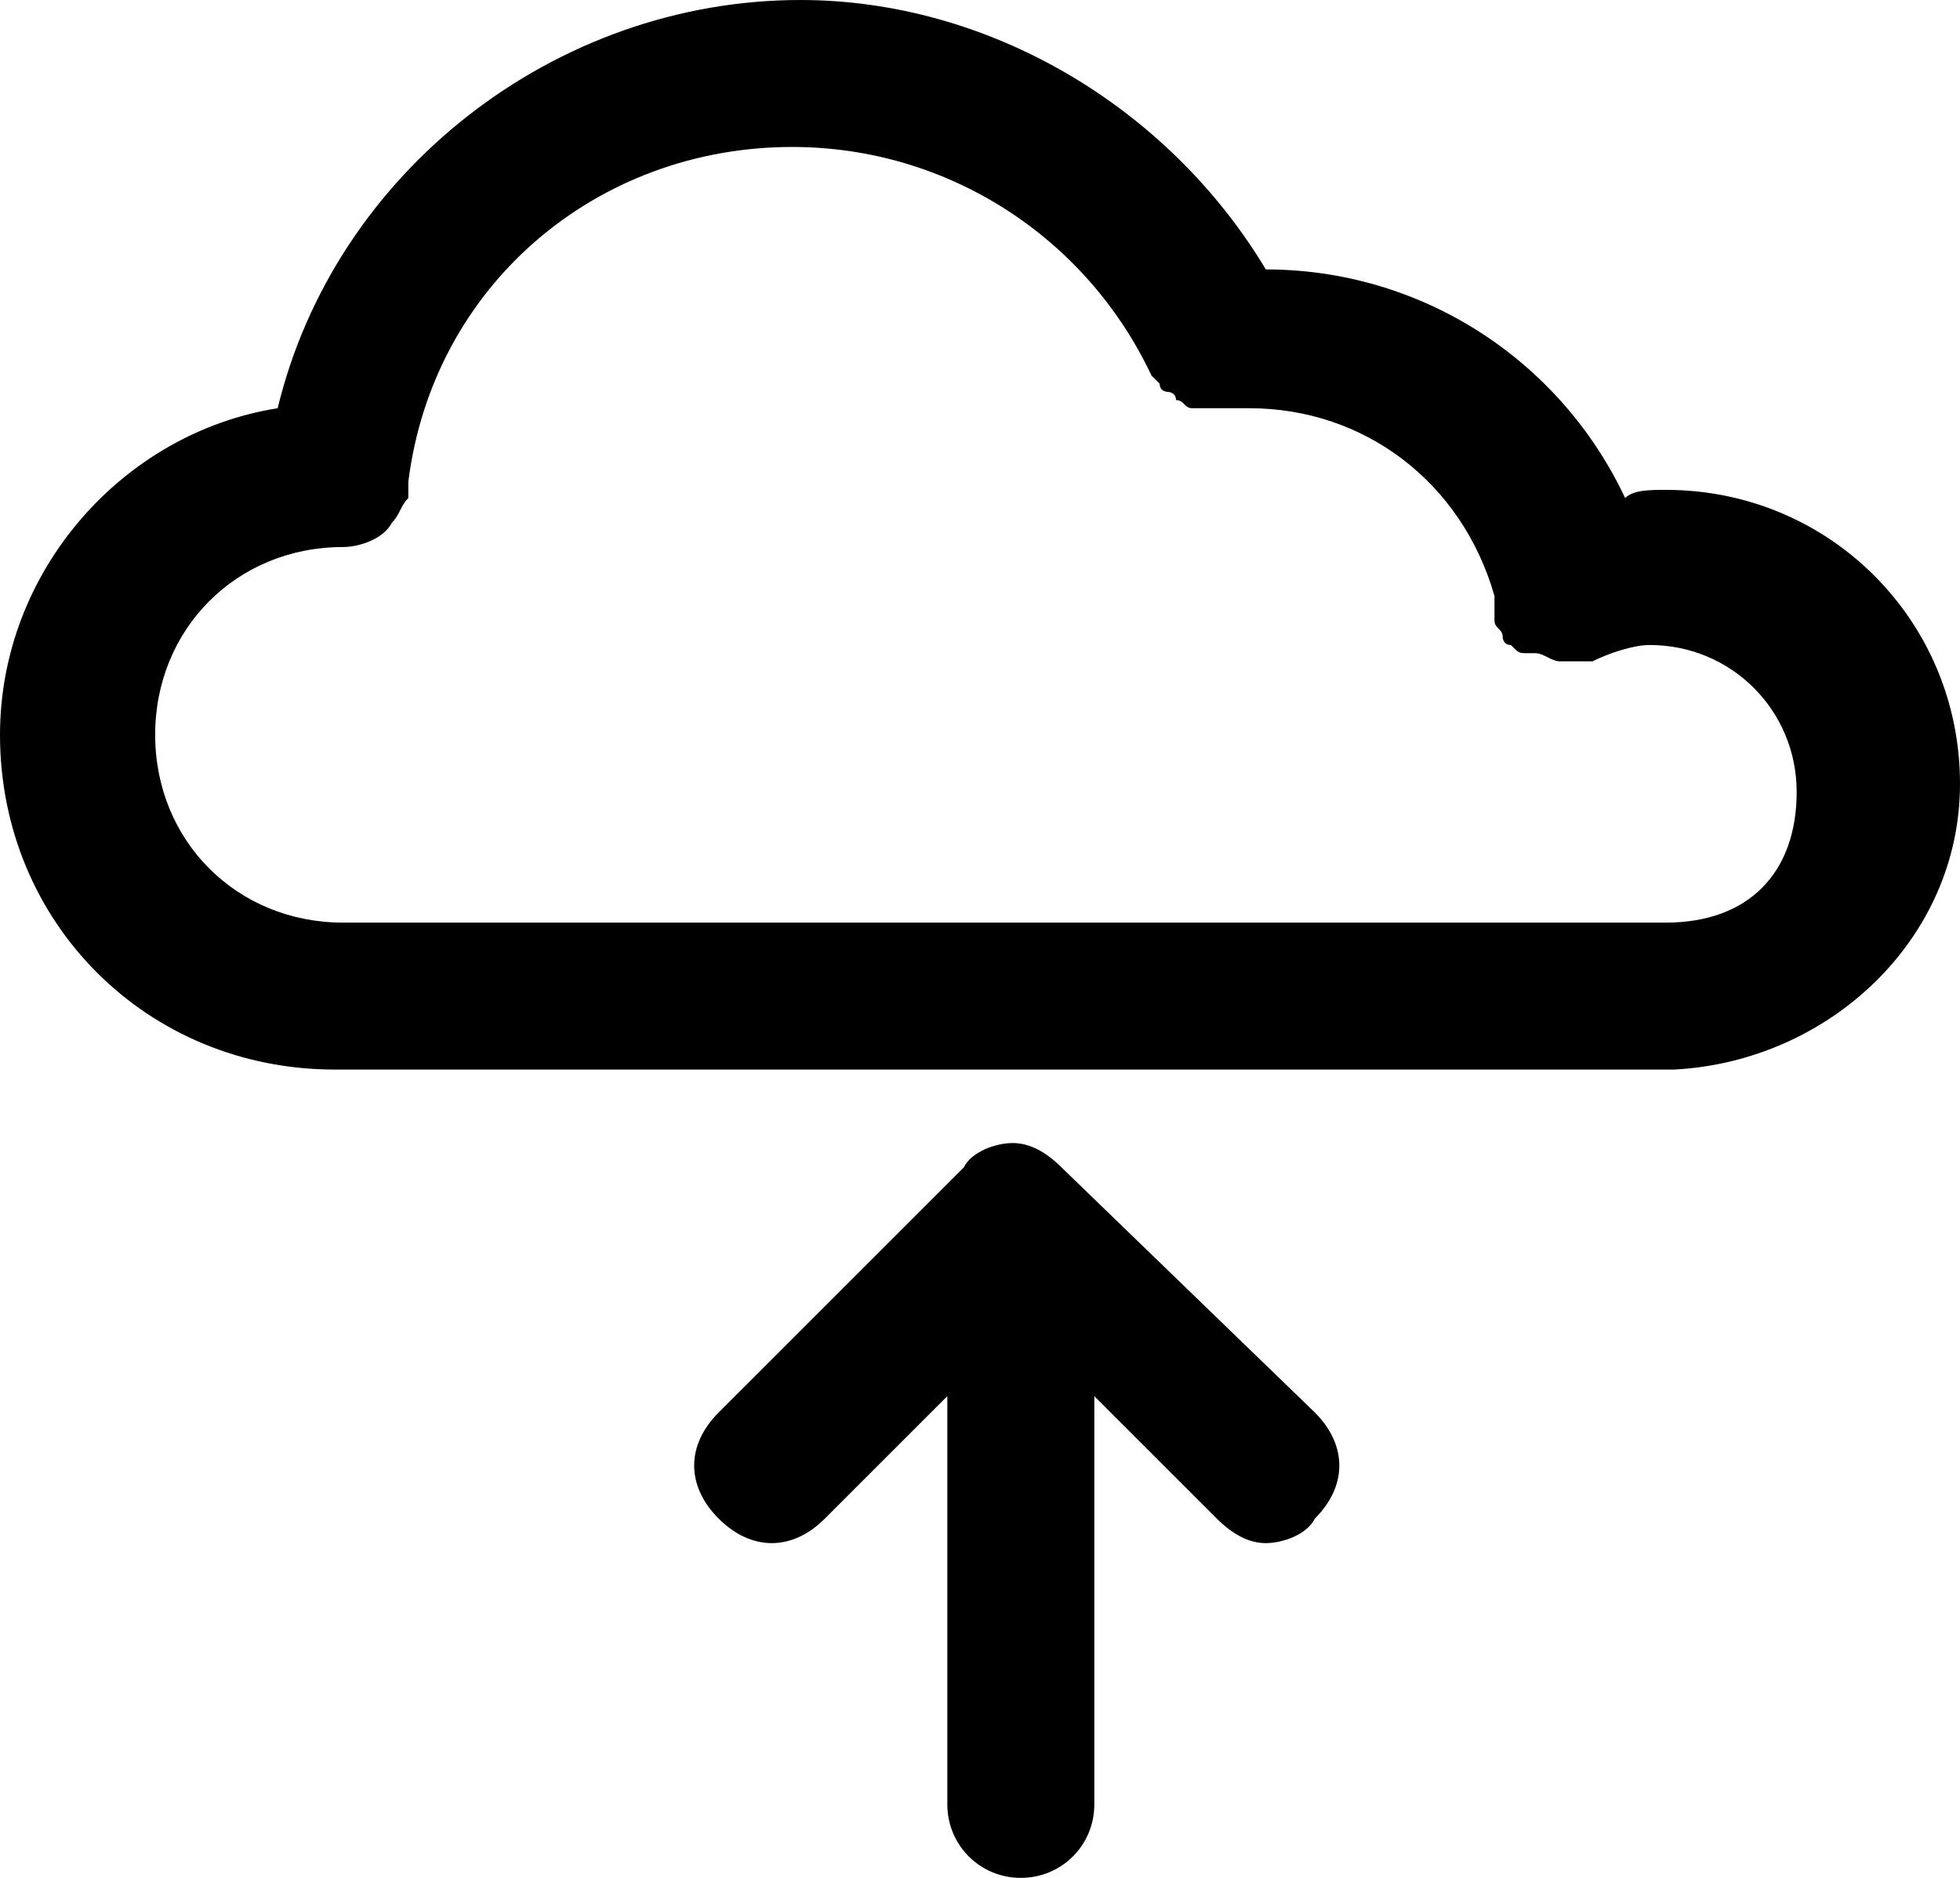
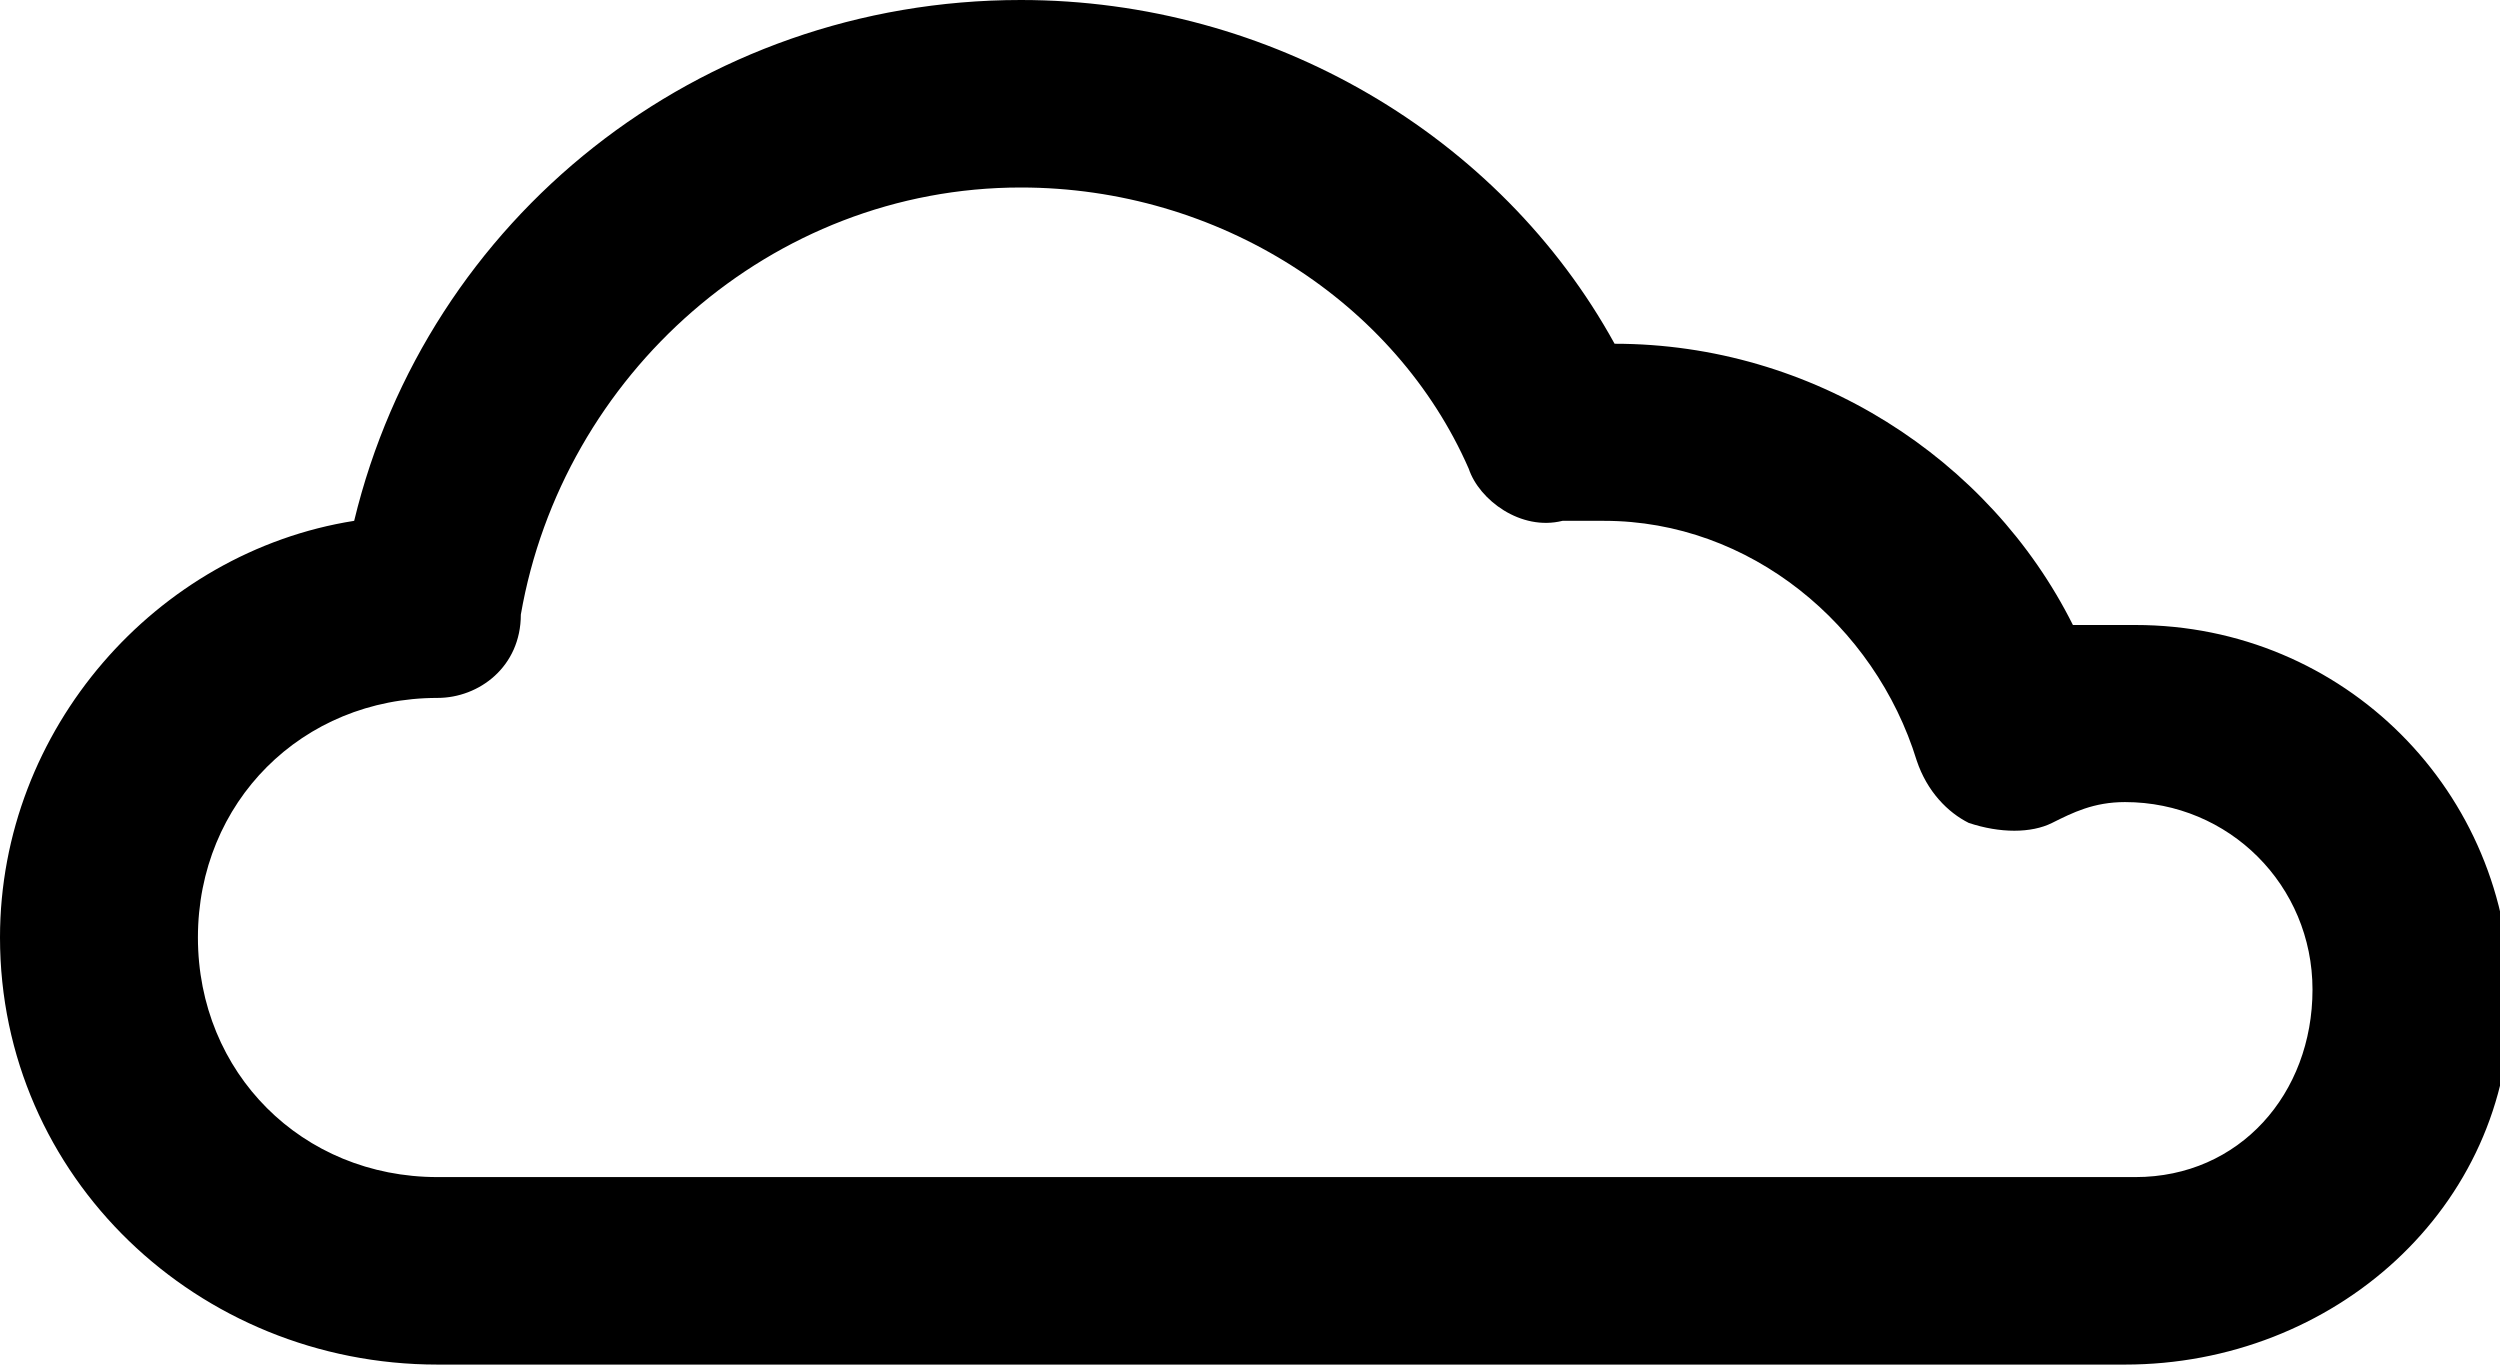
- <svg xmlns="http://www.w3.org/2000/svg" version="1.1" id="Réteg_2" x="0px" y="0px" viewBox="0 0 24 23" style="enable-background:new 0 0 24 23;" xml:space="preserve">
-   <g>
-     <path d="M24,9.6c0-2-1.6-3.6-3.6-3.6c-0.2,0-0.4,0-0.5,0.1c-0.8-1.7-2.5-2.8-4.4-2.8C14.3,1.3,12.1,0,9.8,0c-3,0-5.7,2.1-6.4,5   C1.5,5.3,0,7,0,9c0,2.3,1.8,4.1,4.1,4.1c0,0,0,0,0,0c0,0,0,0,0,0h16.3c0,0,0.1,0,0.1,0C22.4,13,24,11.5,24,9.6z M20.4,11.3H4.2   c0,0,0,0,0,0c0,0,0,0,0,0c-1.3,0-2.3-1-2.3-2.3c0-1.3,1-2.3,2.3-2.3c0,0,0,0,0,0c0.2,0,0.5-0.1,0.6-0.3c0,0,0,0,0,0   c0.1-0.1,0.1-0.2,0.2-0.3c0,0,0,0,0,0C5,6.1,5,6,5,5.9c0.3-2.4,2.3-4.1,4.7-4.1c1.9,0,3.6,1.1,4.4,2.8c0,0,0,0,0,0   c0,0,0.1,0.1,0.1,0.1c0,0.1,0.1,0.1,0.1,0.1c0,0,0.1,0,0.1,0.1c0.1,0,0.1,0.1,0.2,0.1c0,0,0.1,0,0.1,0c0.1,0,0.1,0,0.2,0   c0,0,0,0,0,0c0.1,0,0.3,0,0.4,0c1.4,0,2.6,0.9,3,2.3c0,0,0,0,0,0.1c0,0,0,0,0,0.1c0,0,0,0,0,0.1c0,0.1,0.1,0.1,0.1,0.2   c0,0,0,0.1,0.1,0.1c0.1,0.1,0.1,0.1,0.2,0.1c0,0,0,0,0.1,0c0.1,0,0.2,0.1,0.3,0.1c0,0,0,0,0,0c0,0,0,0,0,0c0.1,0,0.1,0,0.2,0   c0,0,0,0,0.1,0c0,0,0,0,0.1,0c0.2-0.1,0.5-0.2,0.7-0.2c1,0,1.8,0.8,1.8,1.8S21.4,11.3,20.4,11.3z" />
-     <path d="M13,14.3c-0.2-0.2-0.4-0.3-0.6-0.3s-0.5,0.1-0.6,0.3l-3,3c-0.4,0.4-0.4,0.9,0,1.3s0.9,0.4,1.3,0l1.5-1.5v5   c0,0.5,0.4,0.9,0.9,0.9s0.9-0.4,0.9-0.9v-5l1.5,1.5c0.2,0.2,0.4,0.3,0.6,0.3s0.5-0.1,0.6-0.3c0.4-0.4,0.4-0.9,0-1.3L13,14.3z" />
-   </g>
+ <svg xmlns="http://www.w3.org/2000/svg" version="1.1" id="Réteg_1" x="0px" y="0px" viewBox="0 0 24 13.1" style="enable-background:new 0 0 24 13.1;" xml:space="preserve">
+   <path d="M20.4,13.1H4.2C1.9,13.1,0,11.3,0,9c0-2,1.5-3.7,3.4-4c0.7-2.9,3.3-5,6.4-5c2.4,0,4.6,1.3,5.7,3.3c1.9,0,3.6,1.1,4.4,2.7  c0.2,0,0.4,0,0.6,0c2,0,3.6,1.6,3.6,3.6S22.4,13.1,20.4,13.1z M9.8,1.8C7.4,1.8,5.4,3.6,5,5.9C5,6.4,4.6,6.7,4.2,6.7  c-1.3,0-2.3,1-2.3,2.3c0,1.3,1,2.3,2.3,2.3h16.3c1,0,1.7-0.8,1.7-1.8s-0.8-1.8-1.8-1.8c-0.3,0-0.5,0.1-0.7,0.2  c-0.2,0.1-0.5,0.1-0.8,0c-0.2-0.1-0.4-0.3-0.5-0.6c-0.4-1.3-1.6-2.3-3-2.3c-0.1,0-0.3,0-0.4,0c-0.4,0.1-0.8-0.2-0.9-0.5  C13.4,2.9,11.7,1.8,9.8,1.8z" />
</svg>
